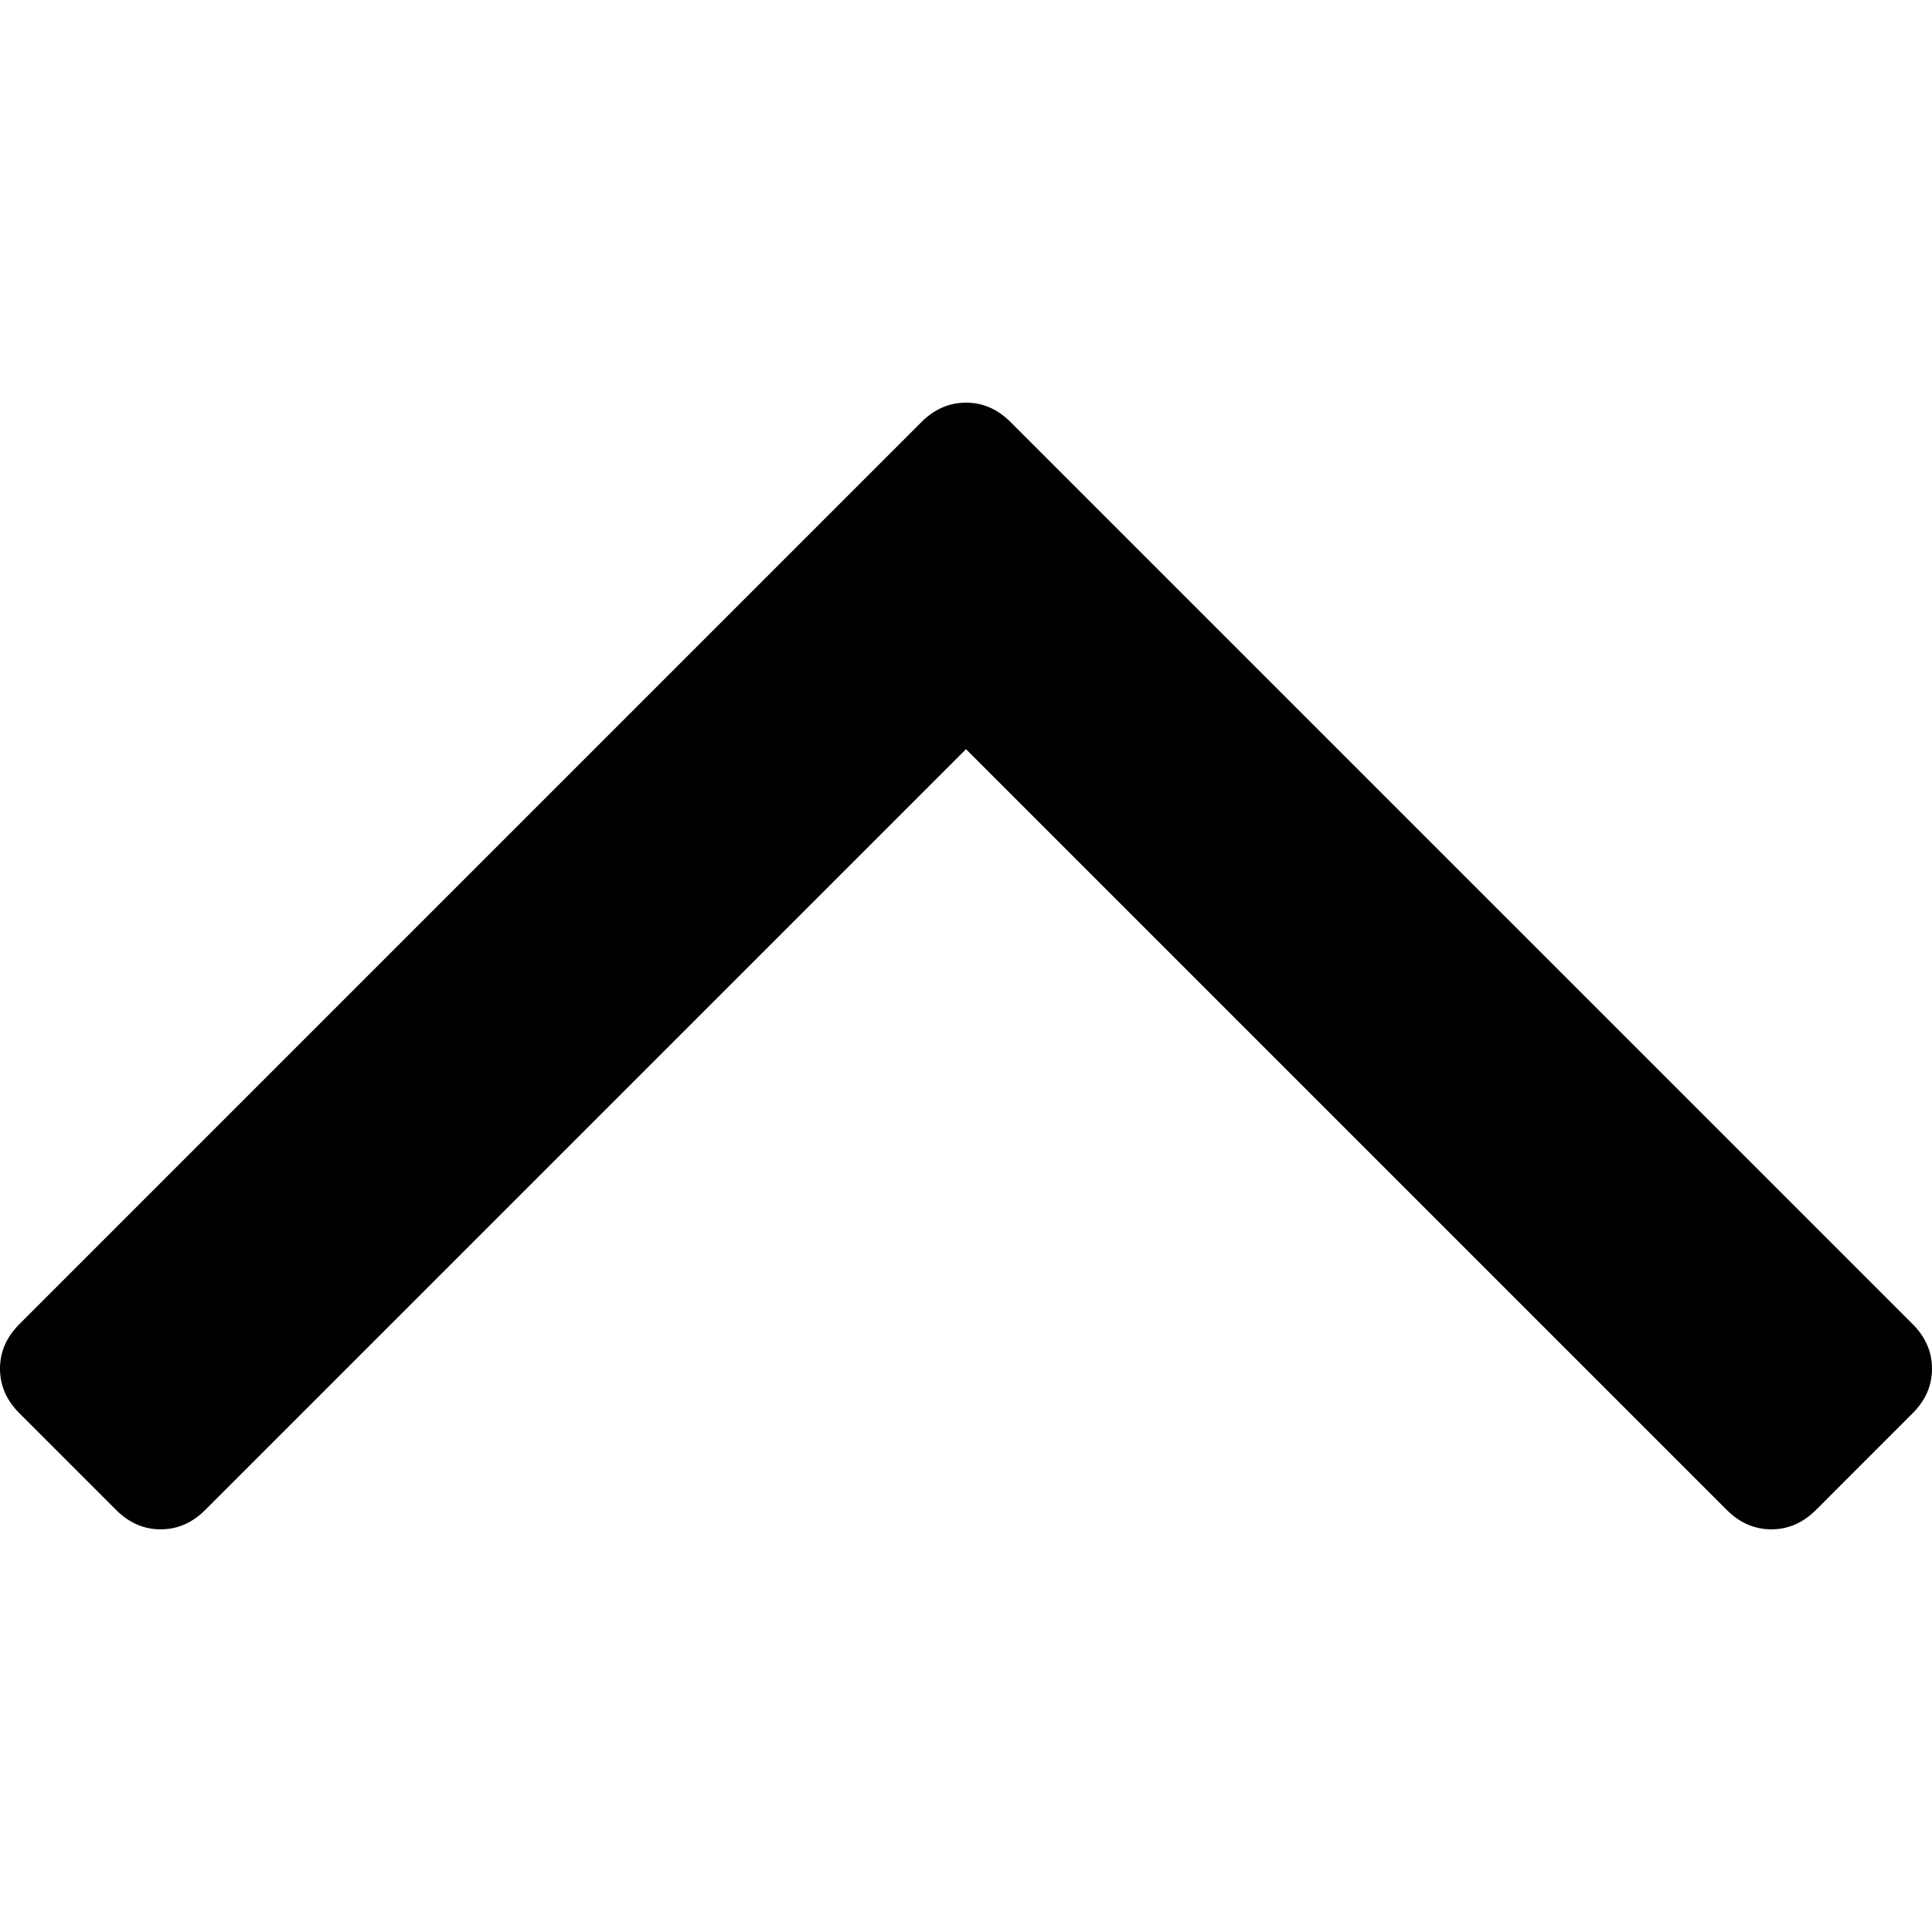
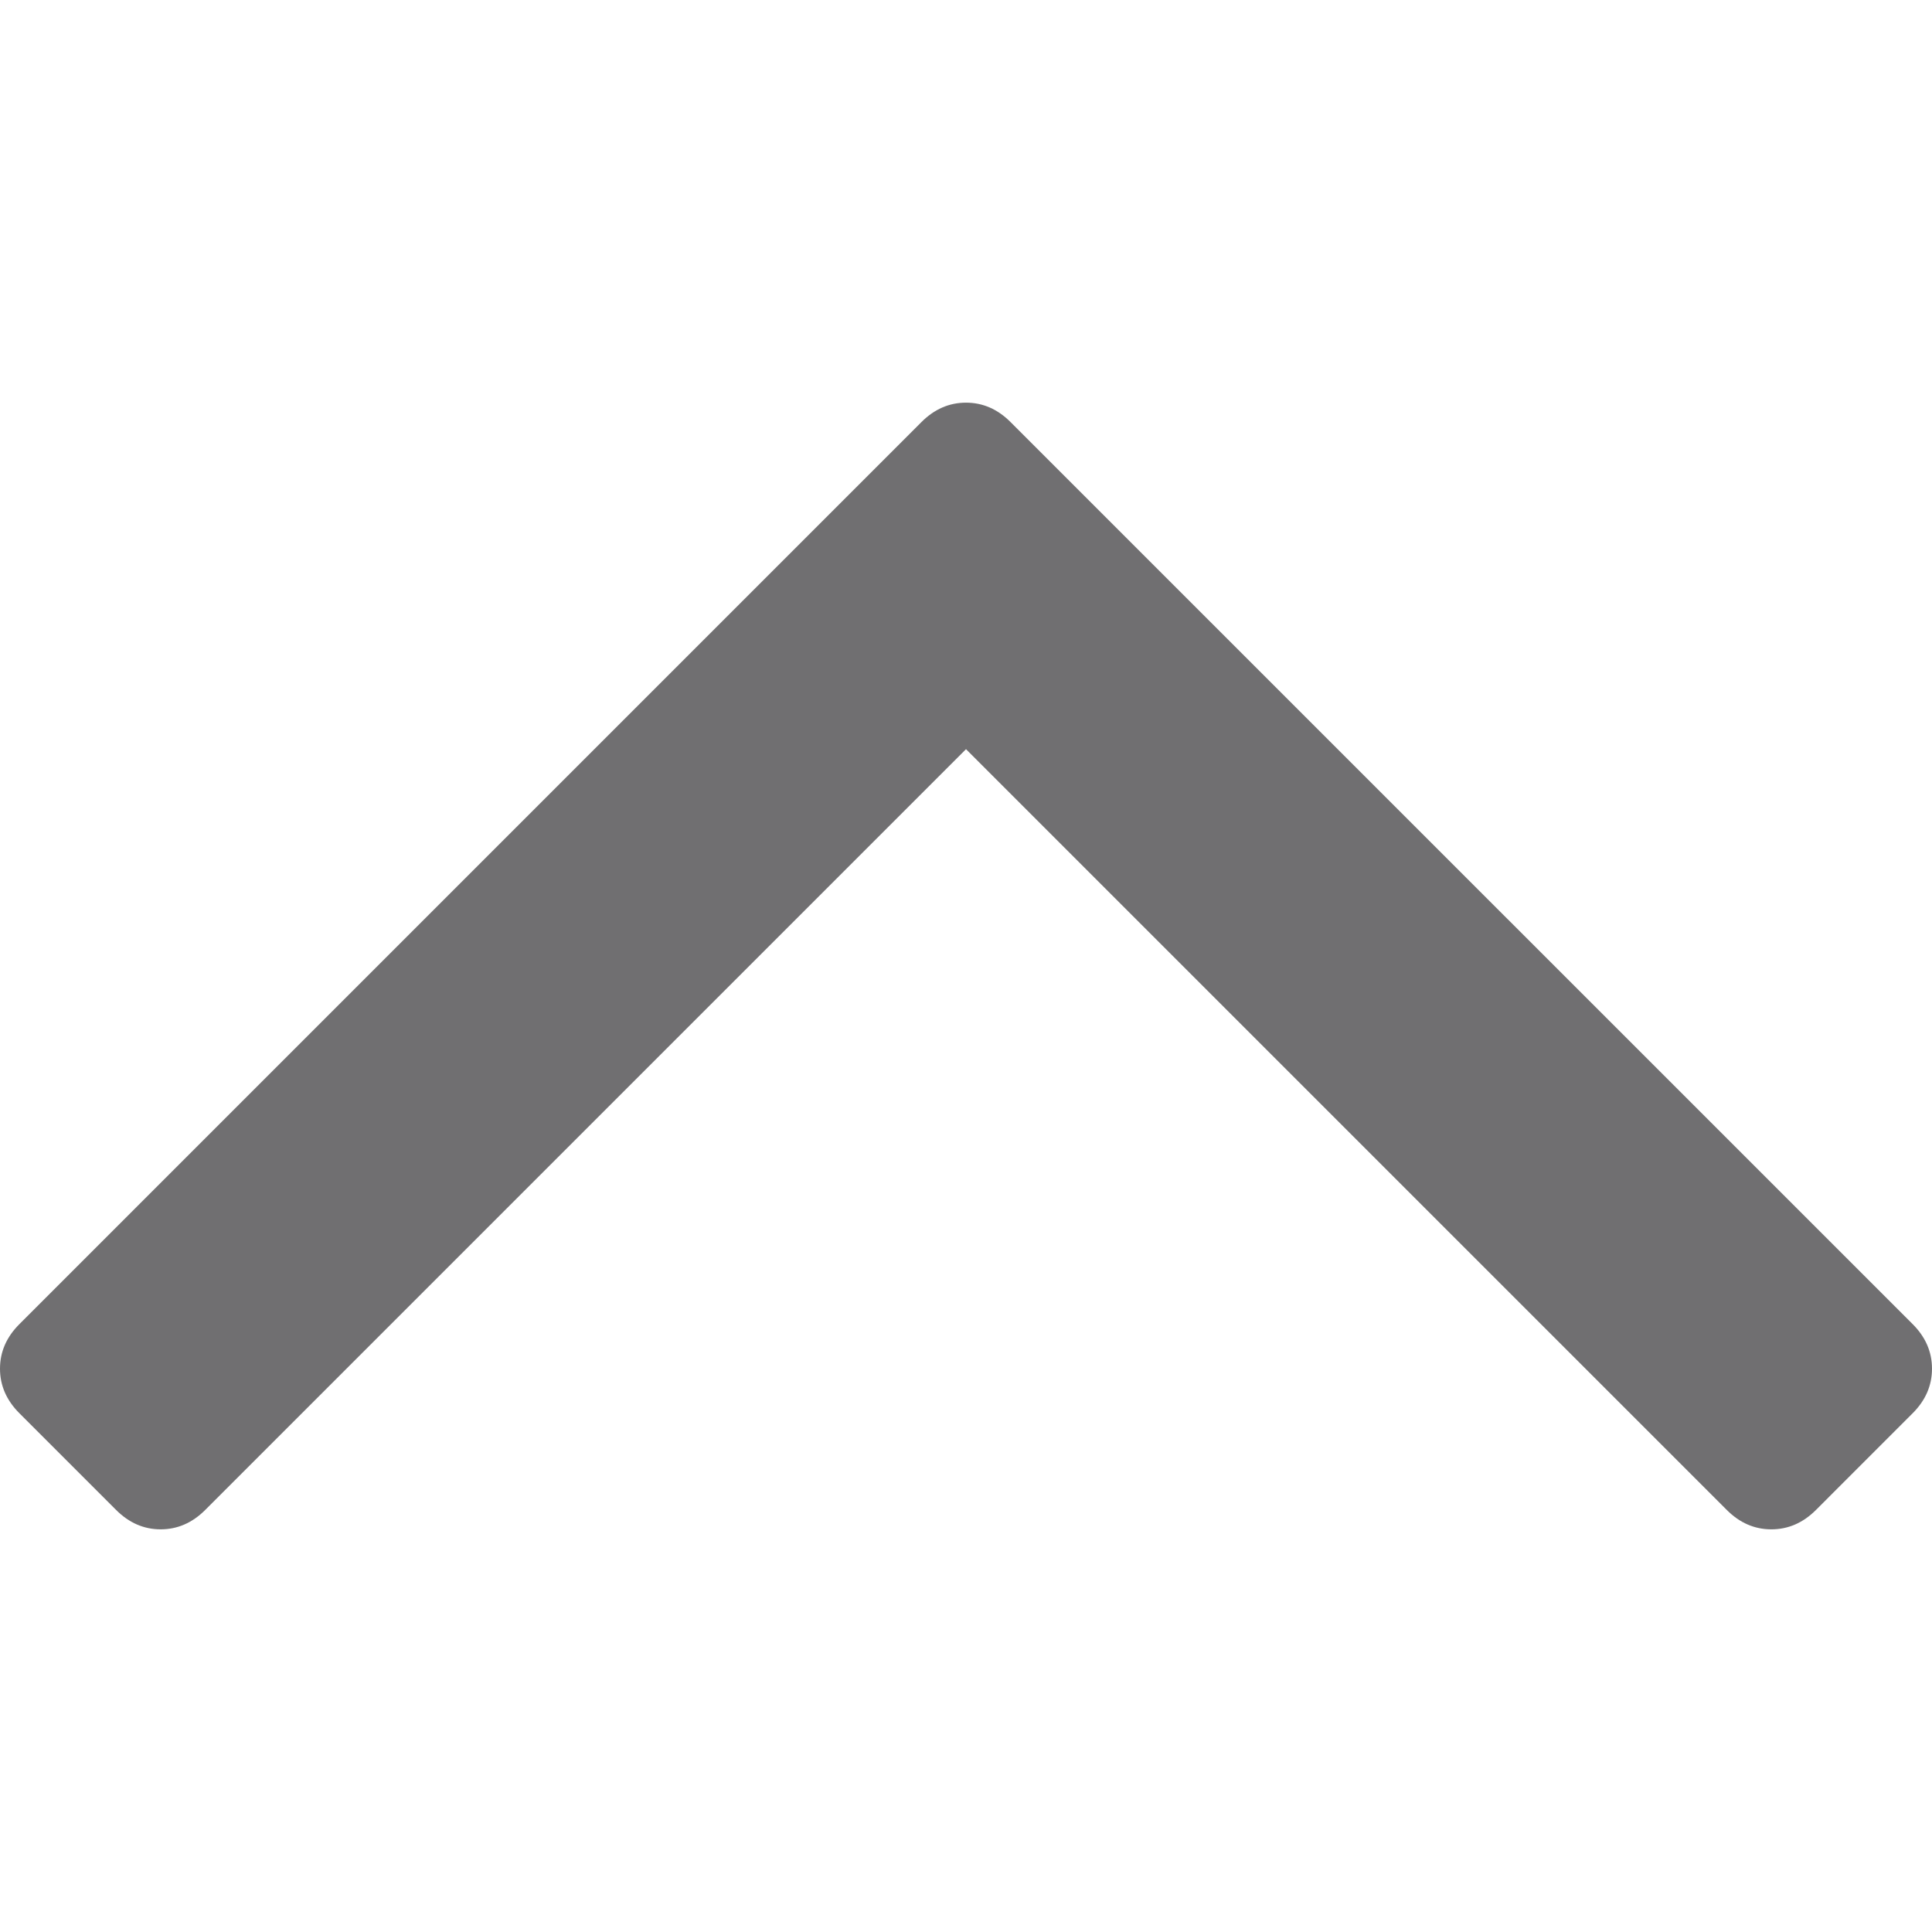
<svg xmlns="http://www.w3.org/2000/svg" version="1.1" id="Capa_1" x="0px" y="0px" width="284.929px" height="284.929px" viewBox="0 0 284.929 284.929" style="enable-background:new 0 0 284.929 284.929;" xml:space="preserve">
  <g>
-     <path d="M282.082,195.285L149.028,62.24c-1.901-1.903-4.088-2.856-6.562-2.856s-4.665,0.953-6.567,2.856L2.856,195.285   C0.95,197.191,0,199.378,0,201.853c0,2.474,0.953,4.664,2.856,6.566l14.272,14.271c1.903,1.903,4.093,2.854,6.567,2.854   c2.474,0,4.664-0.951,6.567-2.854l112.204-112.202l112.208,112.209c1.902,1.903,4.093,2.848,6.563,2.848   c2.478,0,4.668-0.951,6.57-2.848l14.274-14.277c1.902-1.902,2.847-4.093,2.847-6.566   C284.929,199.378,283.984,197.188,282.082,195.285z" />
+     <path fill="#706f71" d="M282.082,195.285L149.028,62.24c-1.901-1.903-4.088-2.856-6.562-2.856s-4.665,0.953-6.567,2.856L2.856,195.285   C0.95,197.191,0,199.378,0,201.853c0,2.474,0.953,4.664,2.856,6.566l14.272,14.271c1.903,1.903,4.093,2.854,6.567,2.854   c2.474,0,4.664-0.951,6.567-2.854l112.204-112.202l112.208,112.209c1.902,1.903,4.093,2.848,6.563,2.848   c2.478,0,4.668-0.951,6.57-2.848l14.274-14.277c1.902-1.902,2.847-4.093,2.847-6.566   C284.929,199.378,283.984,197.188,282.082,195.285z" />
  </g>
  <g>
</g>
  <g>
</g>
  <g>
</g>
  <g>
</g>
  <g>
</g>
  <g>
</g>
  <g>
</g>
  <g>
</g>
  <g>
</g>
  <g>
</g>
  <g>
</g>
  <g>
</g>
  <g>
</g>
  <g>
</g>
  <g>
</g>
</svg>
